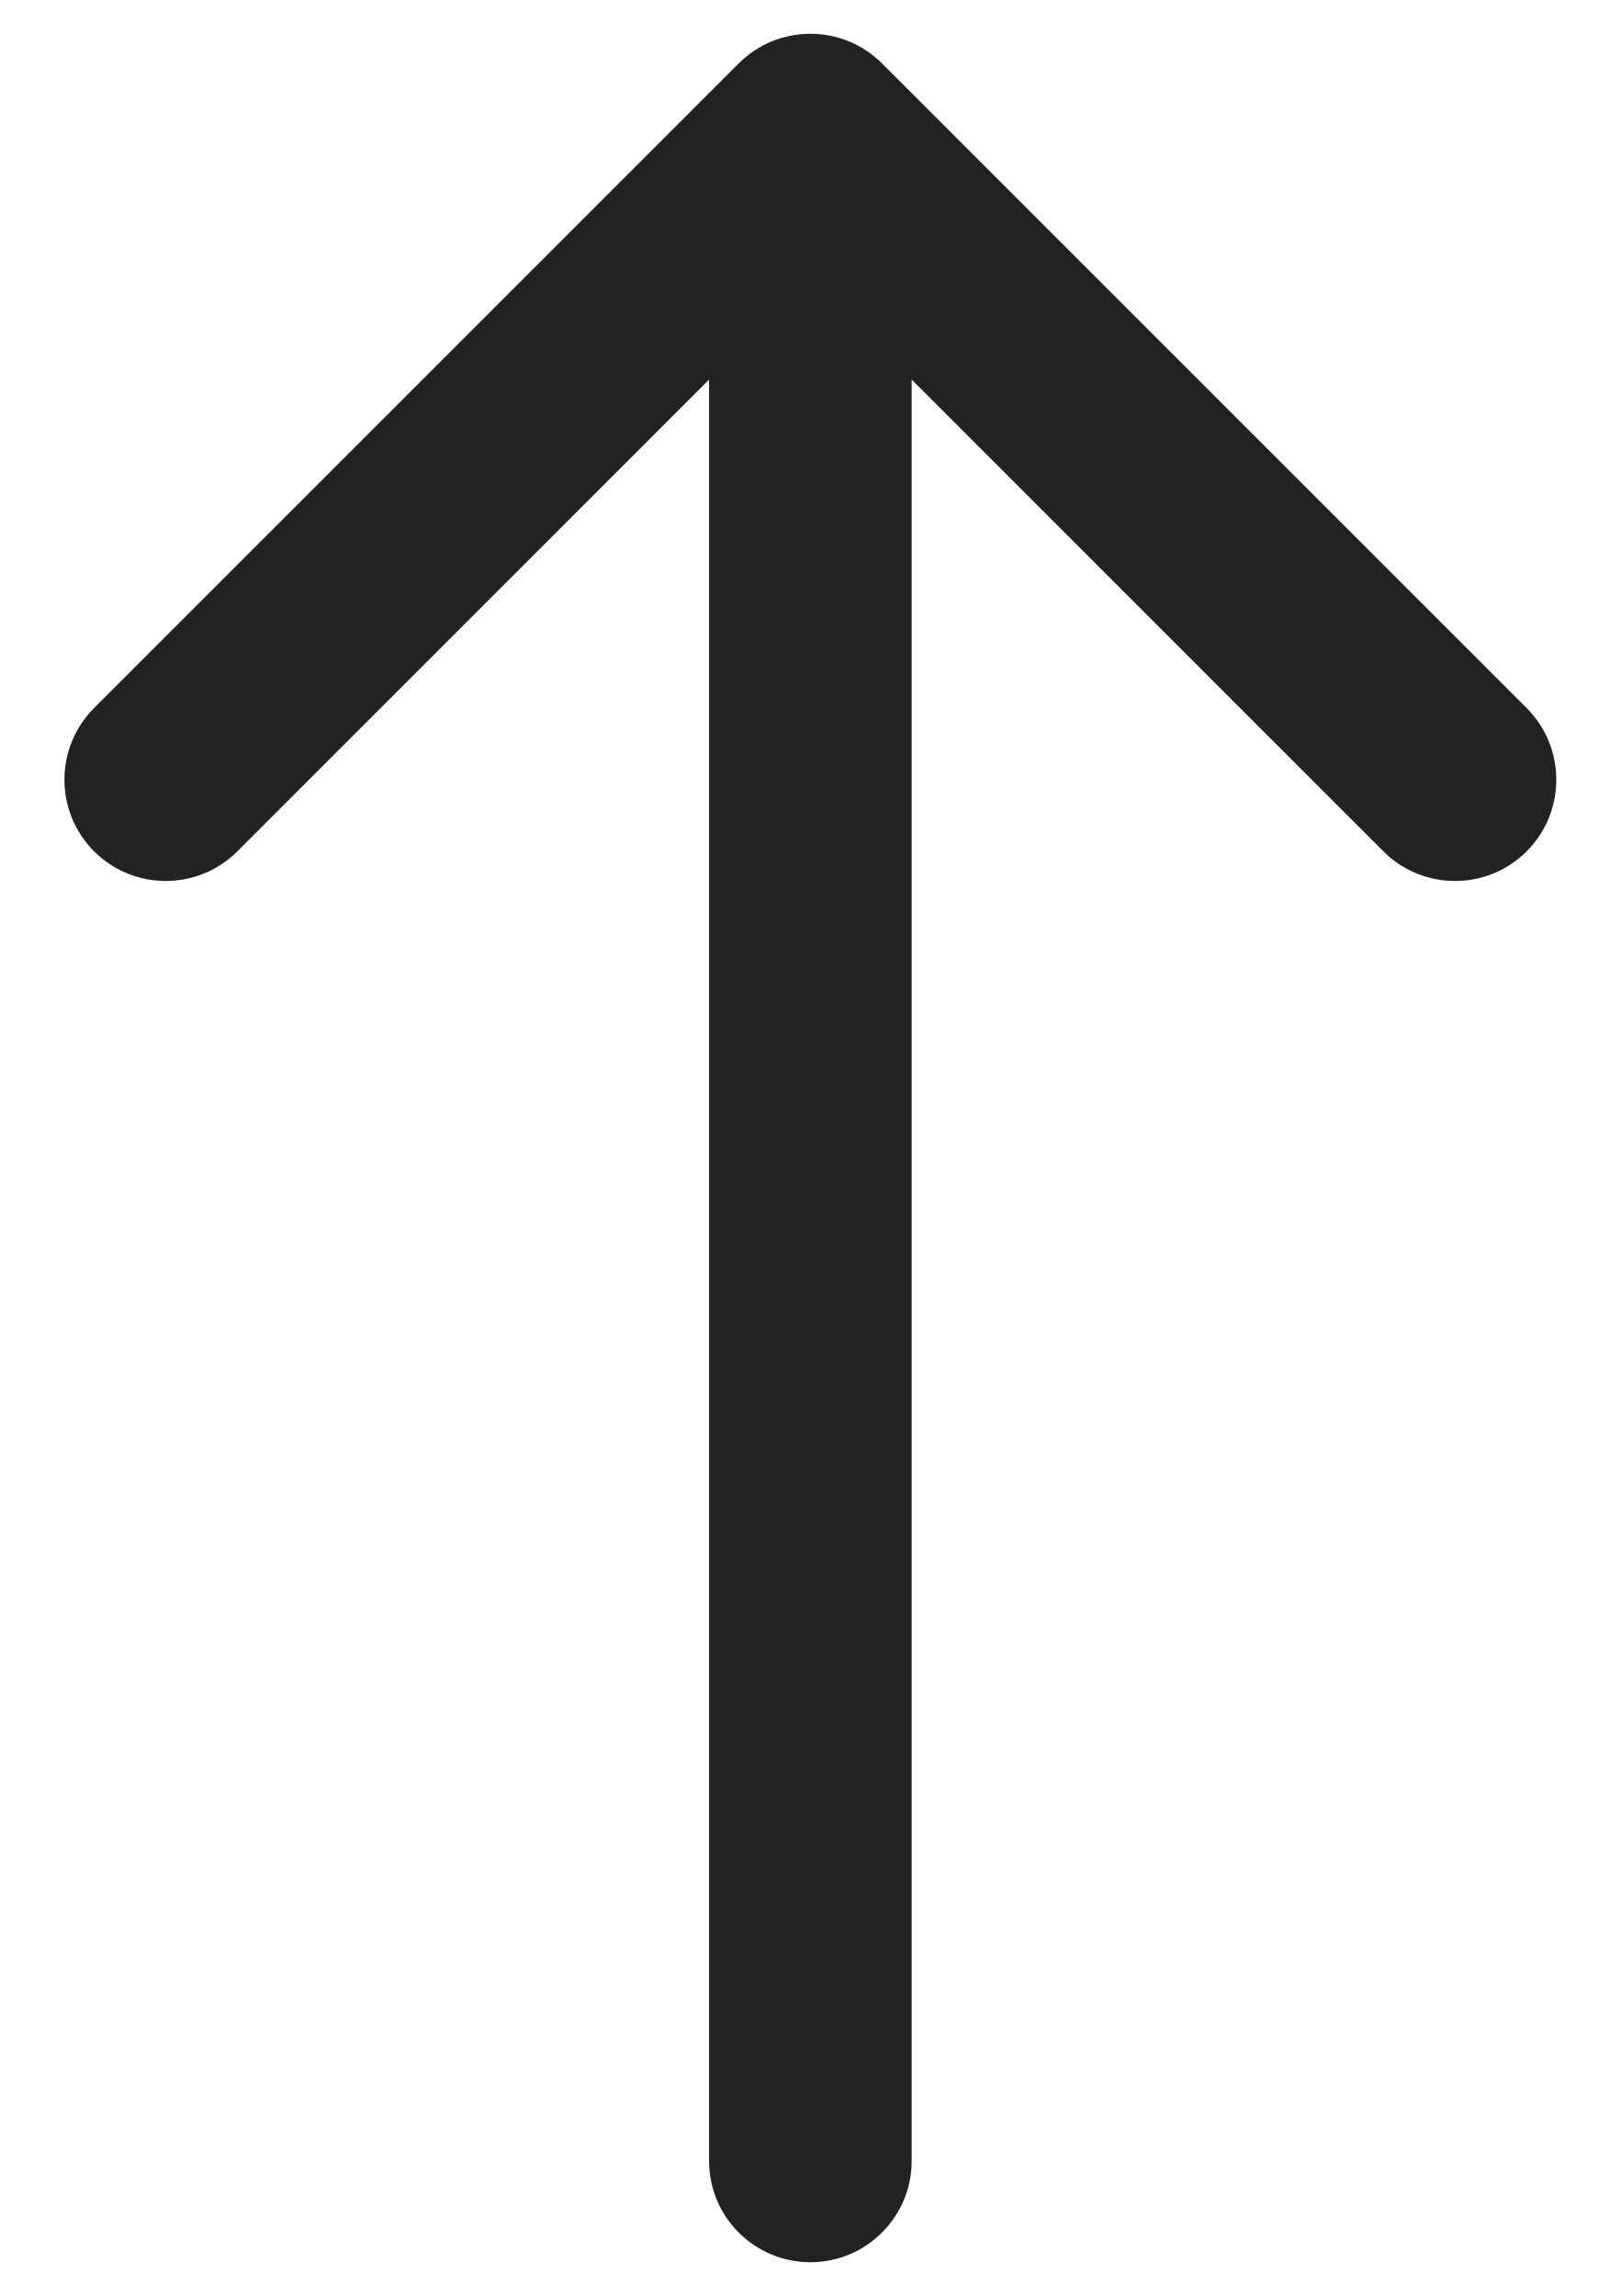
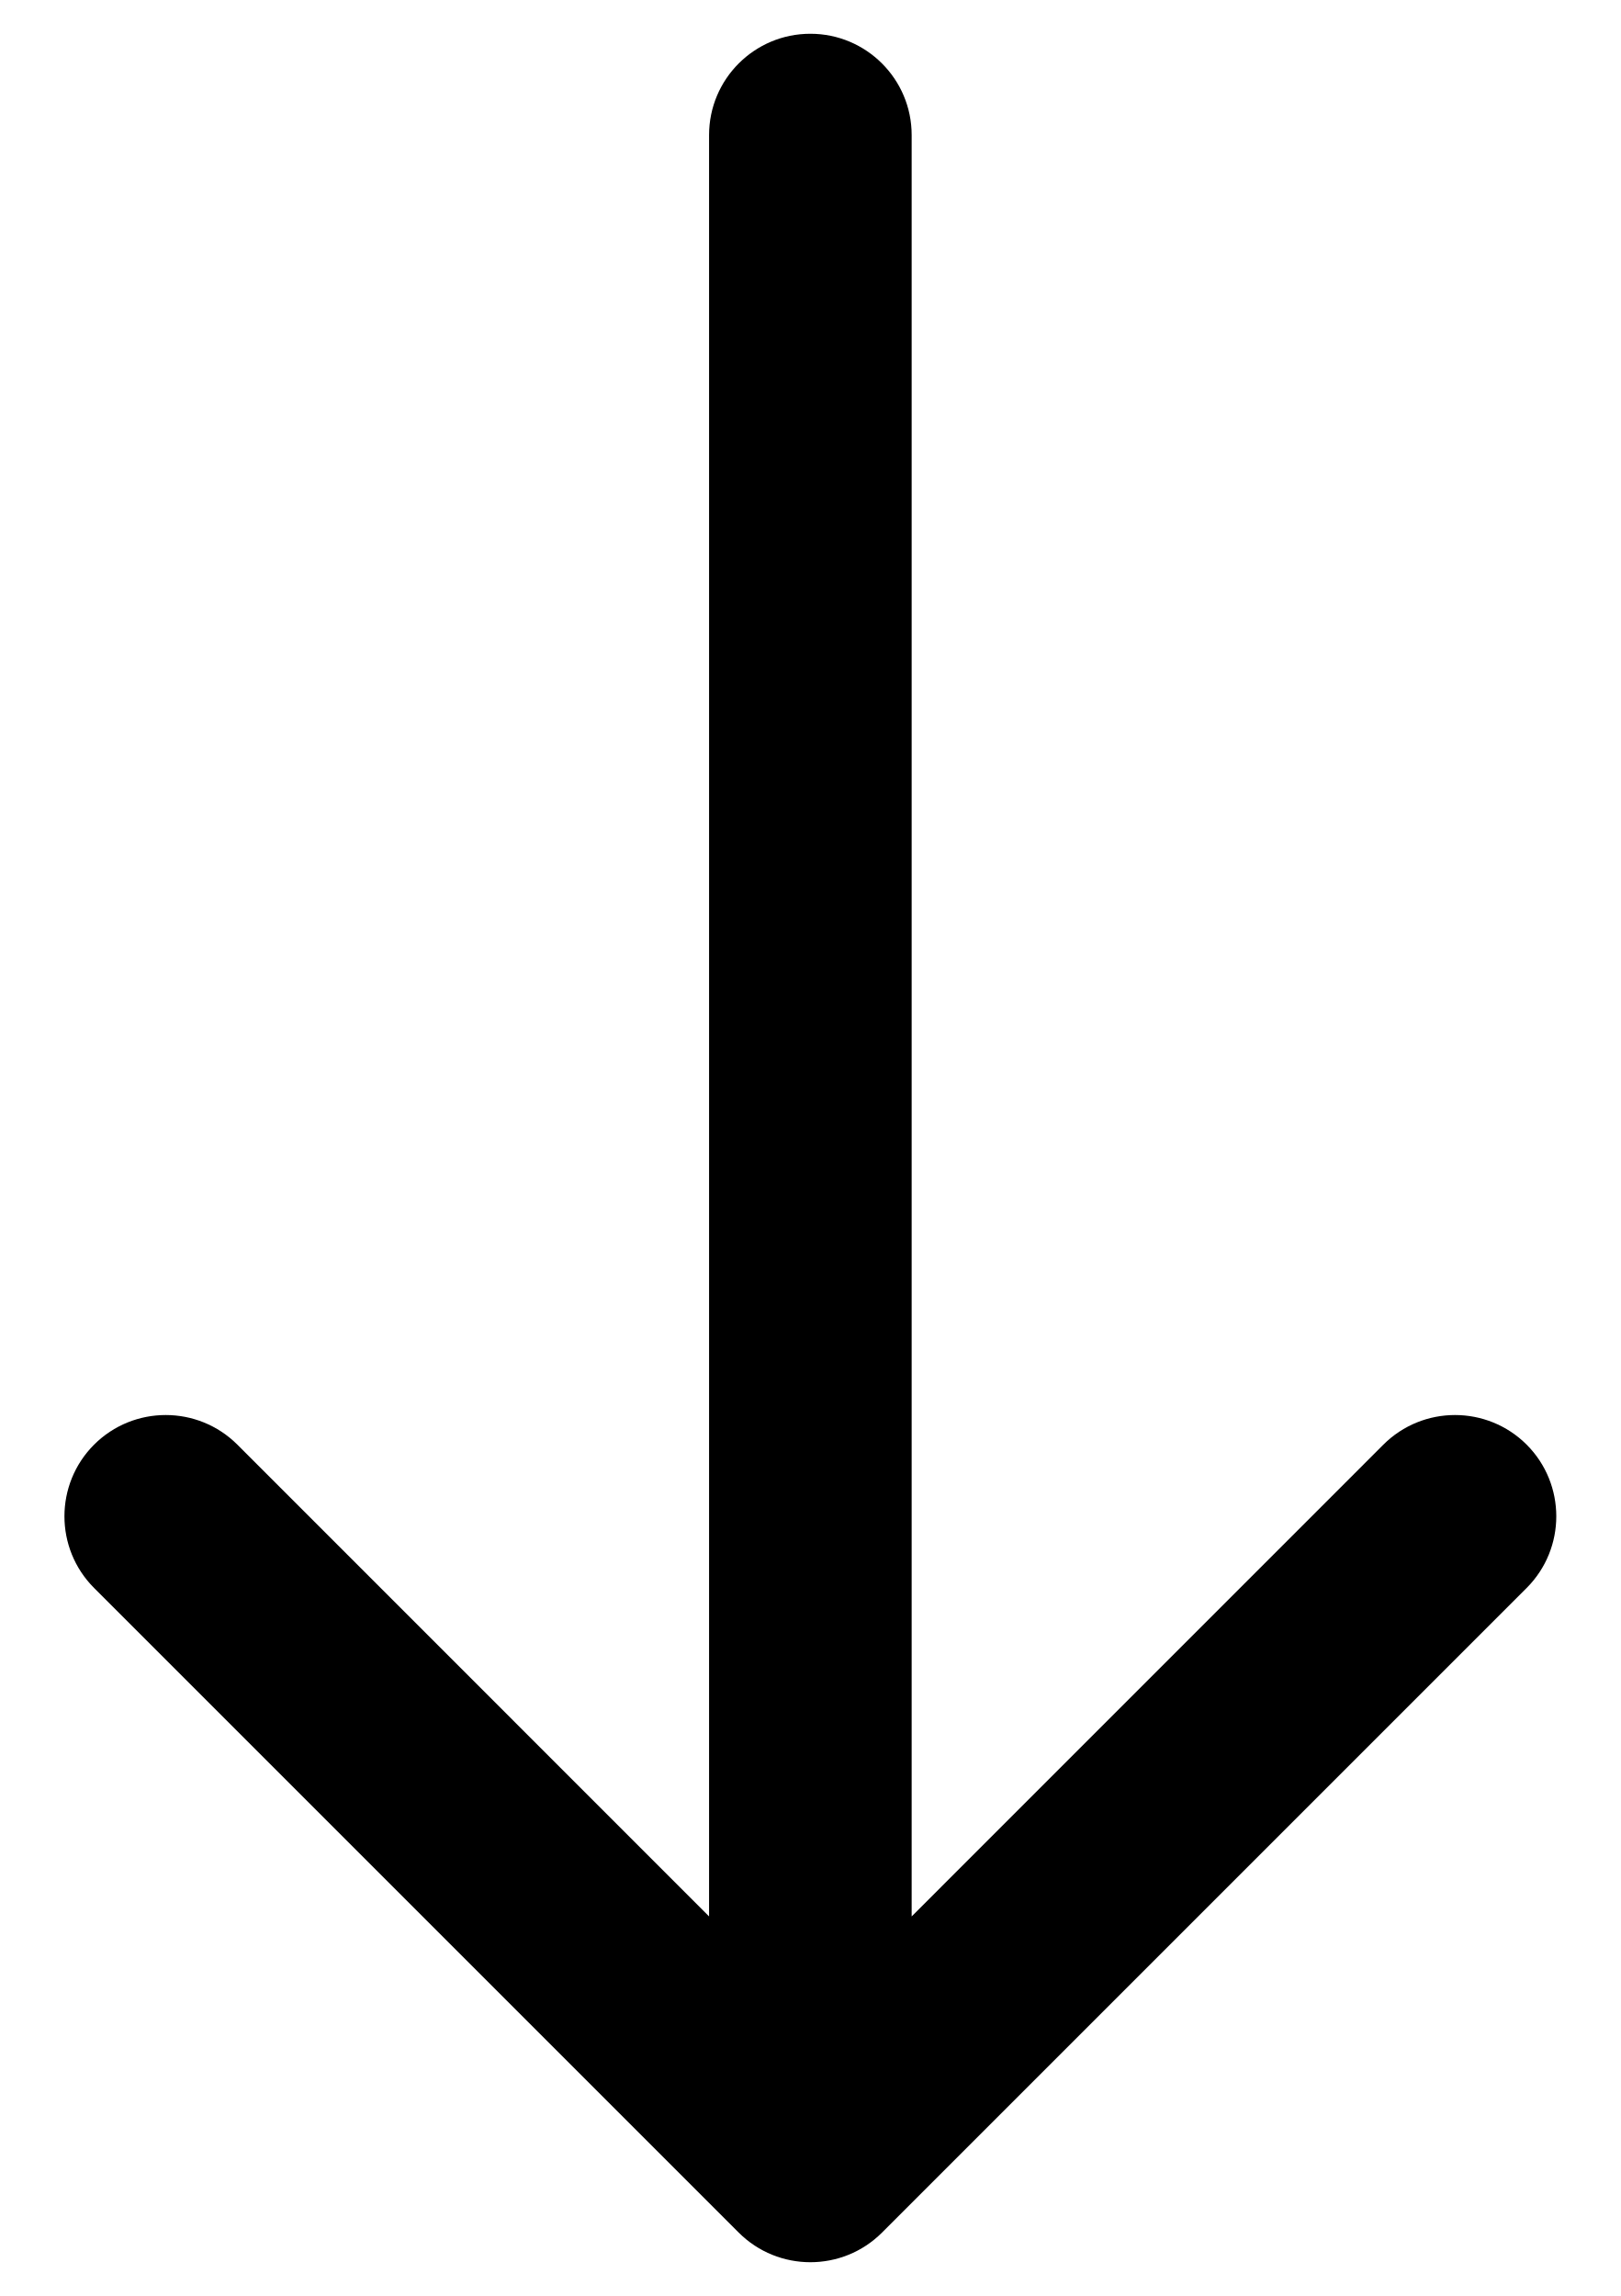
<svg xmlns="http://www.w3.org/2000/svg" width="24" height="34" viewBox="0 0 24 34" fill="none">
-   <path fill-rule="evenodd" clip-rule="evenodd" d="M10.939 0.939C11.525 0.354 12.475 0.354 13.061 0.939L22.607 10.485C23.192 11.071 23.192 12.021 22.607 12.607C22.021 13.192 21.071 13.192 20.485 12.607L13.5 5.621L13.5 32C13.5 32.828 12.828 33.5 12 33.5C11.171 33.5 10.5 32.828 10.5 32L10.5 5.621L3.515 12.607C2.929 13.192 1.979 13.192 1.393 12.607C0.808 12.021 0.808 11.071 1.393 10.485L10.939 0.939Z" fill="#222222" />
+   <path fill-rule="evenodd" clip-rule="evenodd" d="M22.607 23.515L13.061 33.061C12.475 33.646 11.525 33.646 10.939 33.061L1.393 23.515C0.808 22.929 0.808 21.979 1.393 21.393C1.979 20.808 2.929 20.808 3.515 21.393L10.5 28.379L10.5 2C10.5 1.172 11.171 0.5 12 0.5C12.828 0.5 13.5 1.172 13.5 2L13.5 28.379L20.485 21.393C21.071 20.808 22.021 20.808 22.607 21.393C23.192 21.979 23.192 22.929 22.607 23.515Z" fill="#000000" />
</svg>
